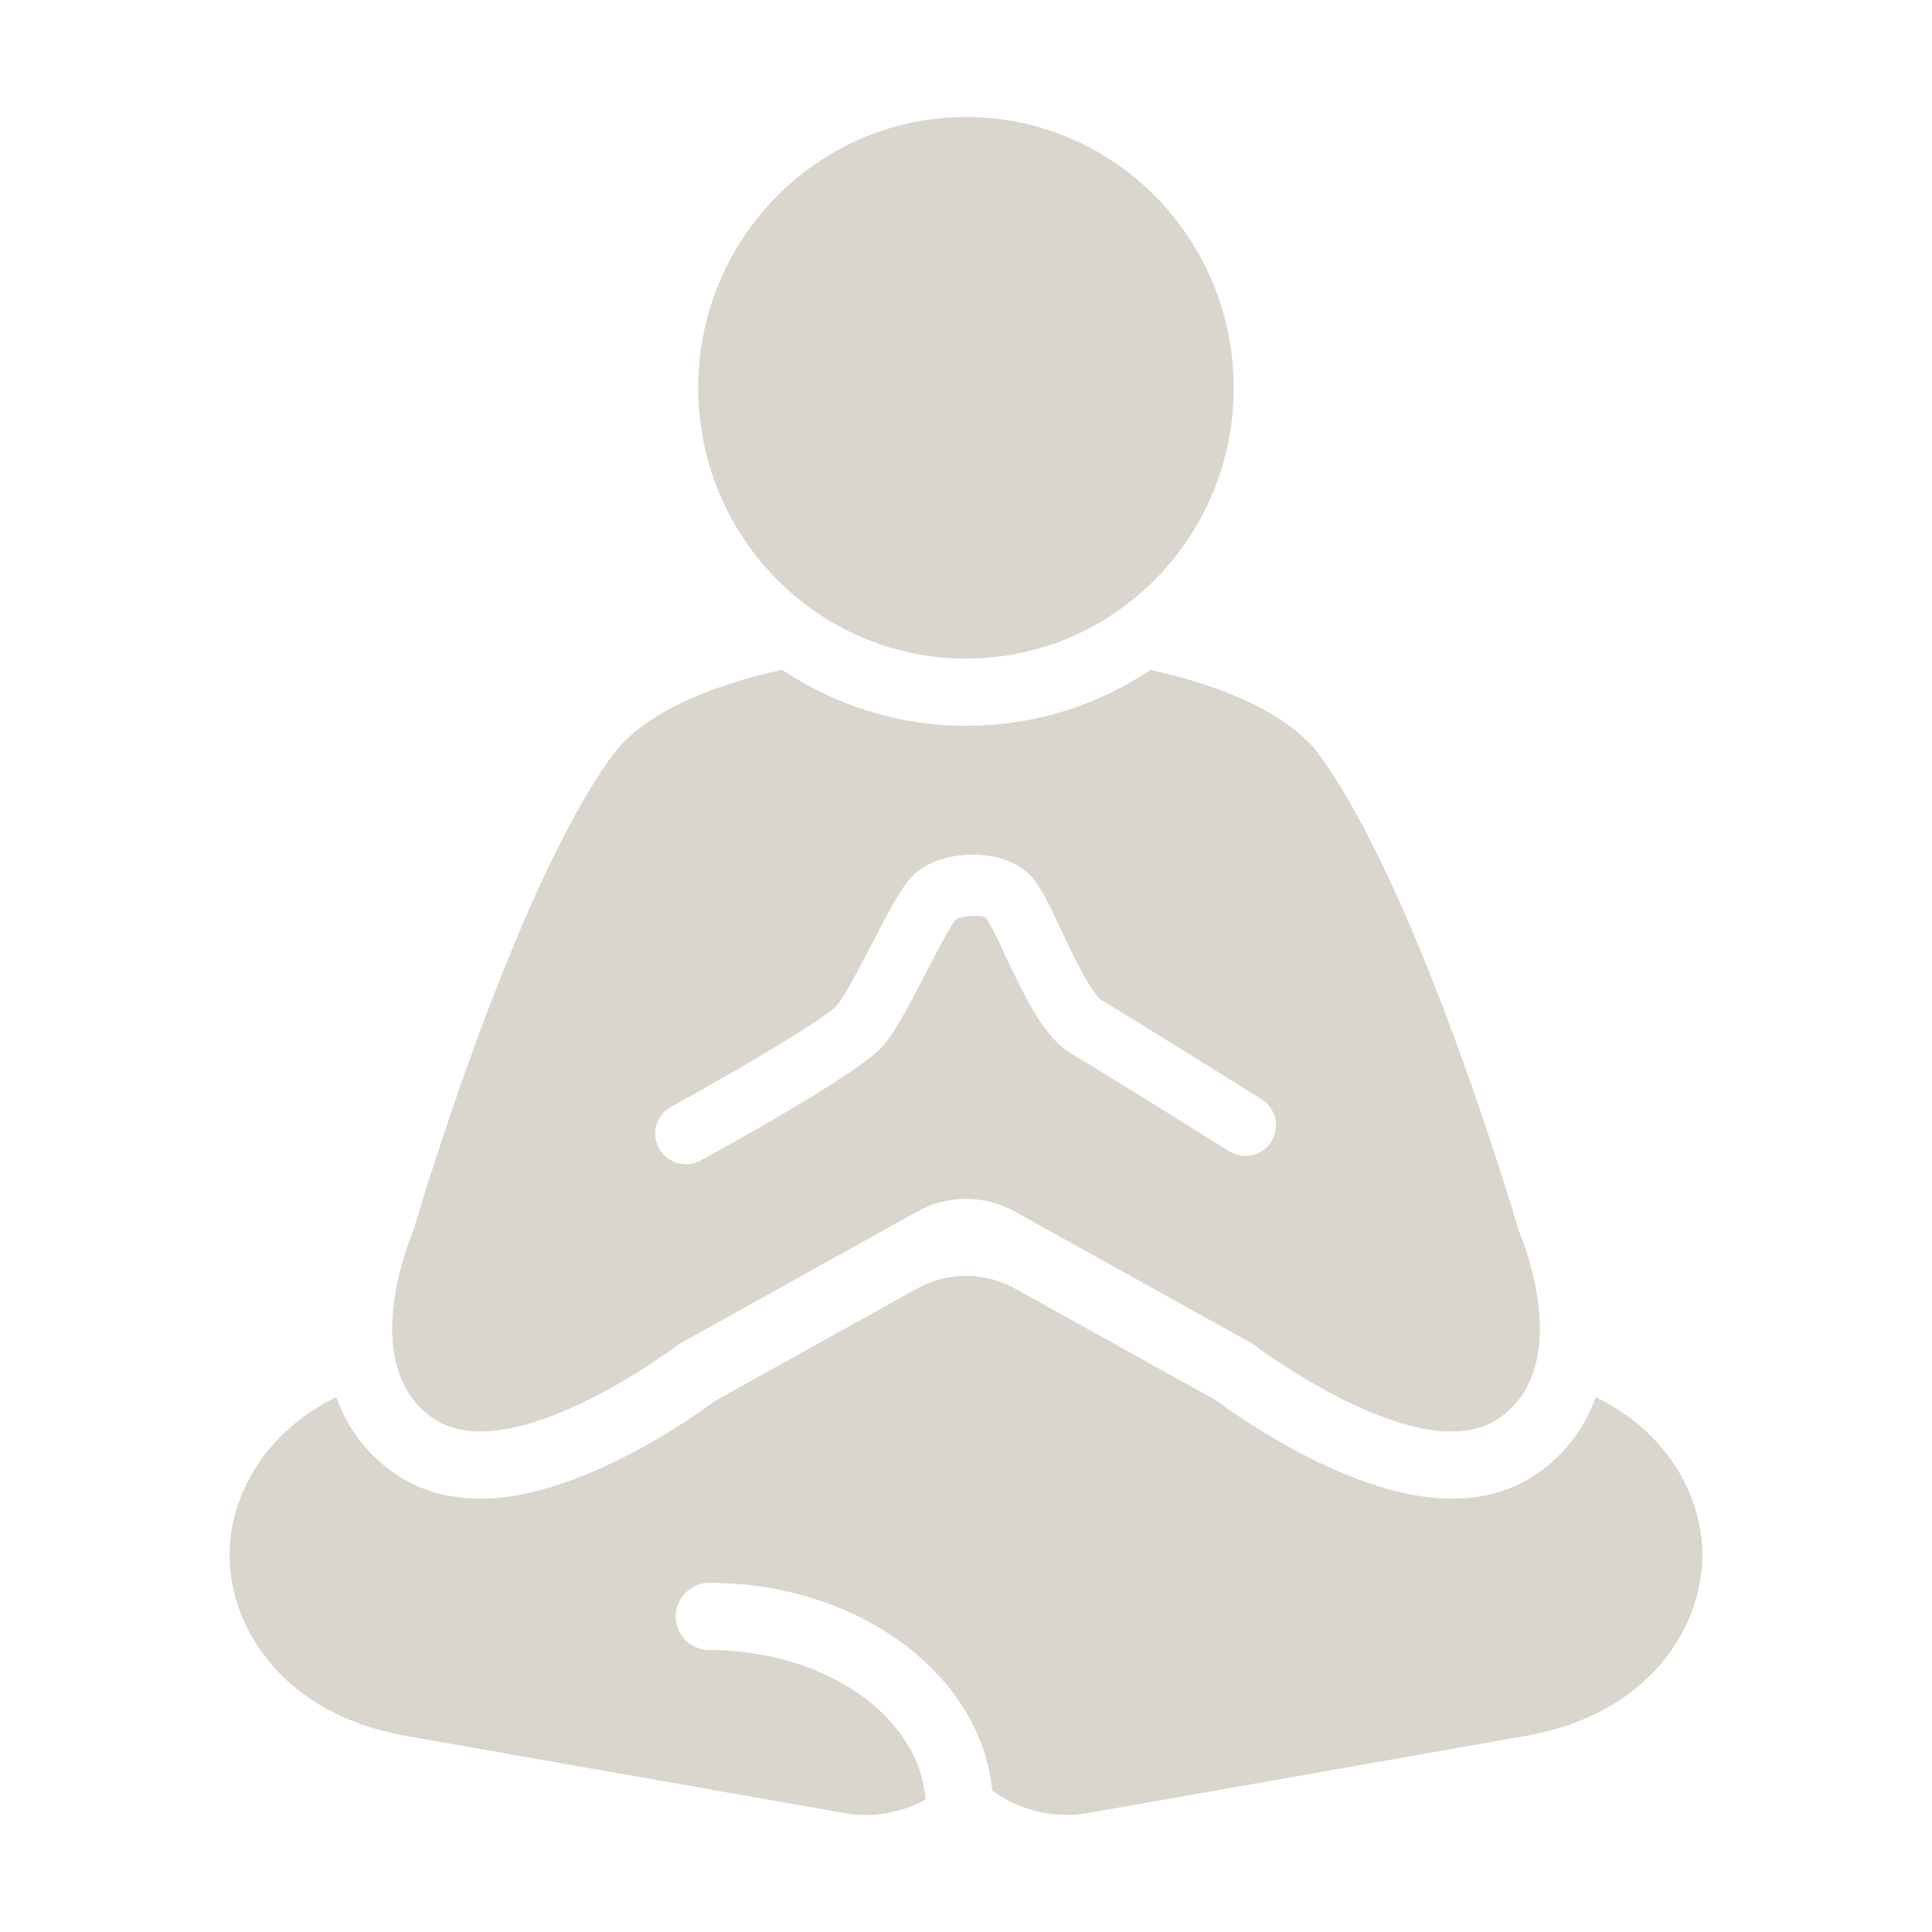
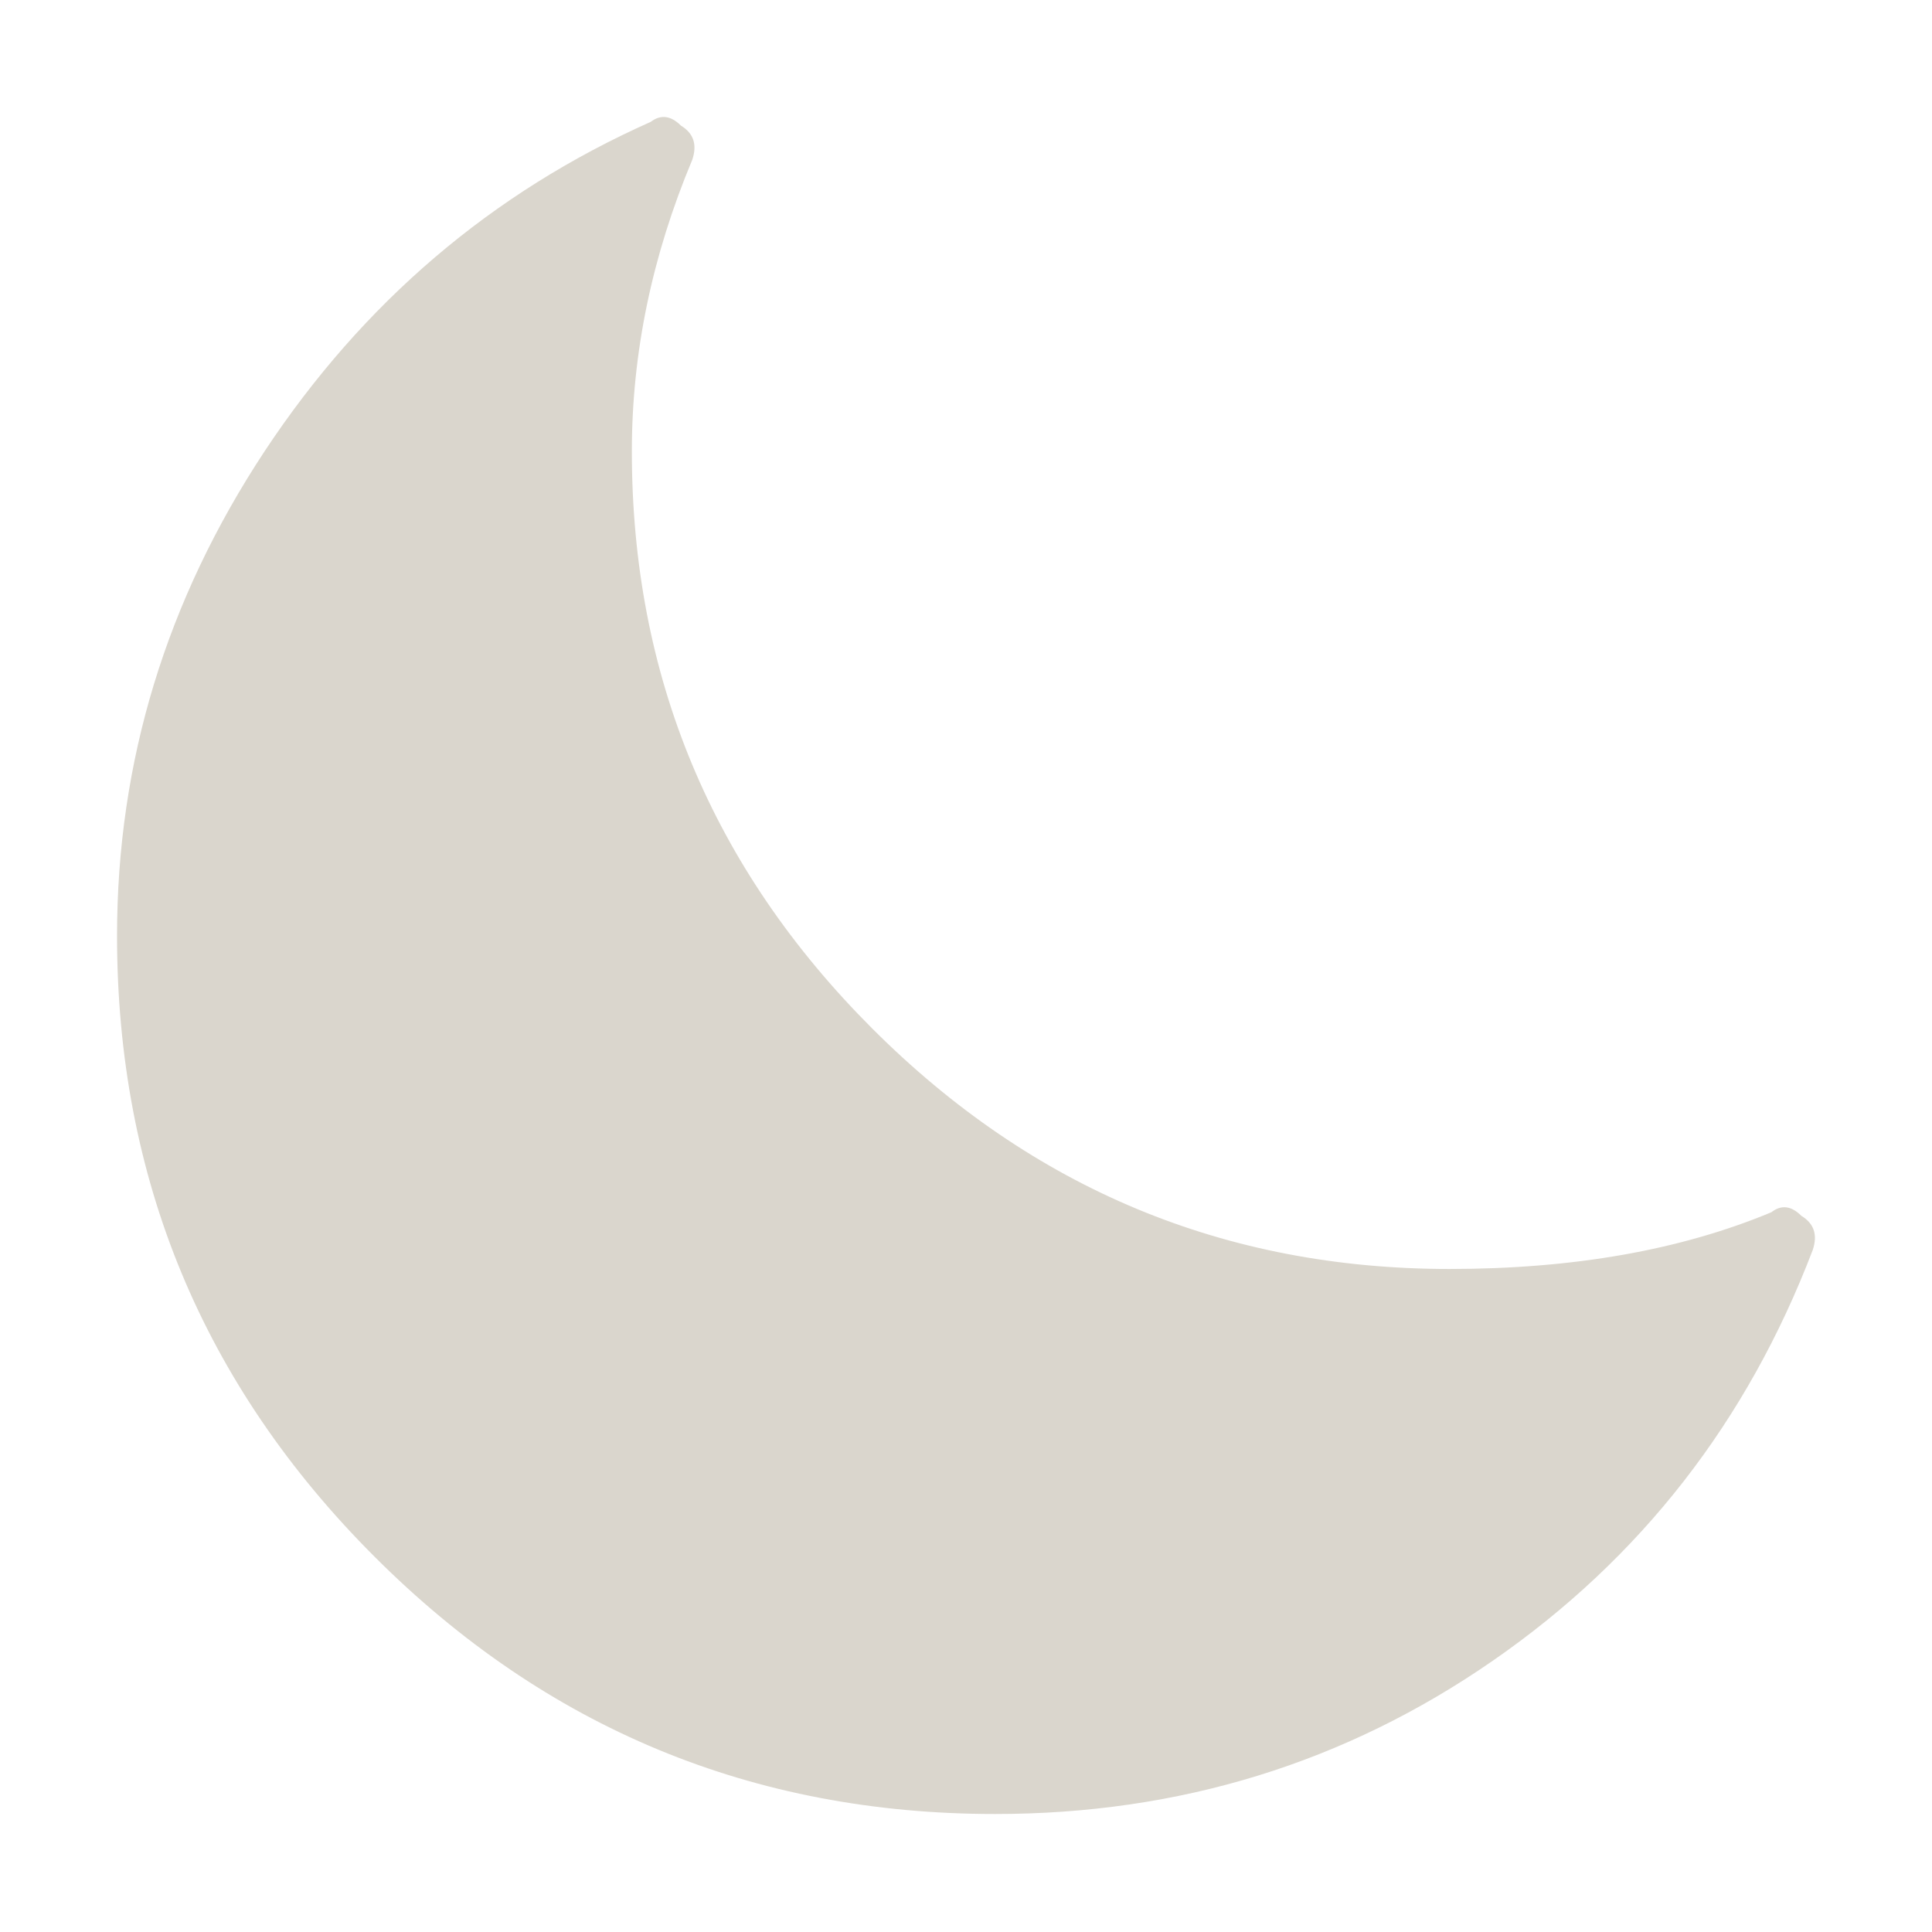
- <svg xmlns="http://www.w3.org/2000/svg" t="1787034932298" class="icon" viewBox="0 0 1024 1024" version="1.1" p-id="3676" width="48" height="48">
-   <path d="M512.086 349.077c78.298 0 141.851-64.318 141.791-143.576C653.878 126.288 590.309 62 512.071 62c-78.433 0.06-142.016 64.318-141.986 143.561 0.015 79.258 63.598 143.516 142.001 143.516m333.681 391.37a81.583 81.583 0 0 1-30.704 40.304c-12.81 9.045-28.259 13.575-45.749 13.575-51.239 0-111.102-41.984-124.662-52.034l-106.707-59.338a53.549 53.549 0 0 0-51.884 0l-106.737 59.353c-13.56 10.065-73.393 52.019-124.662 52.019-17.49 0-32.924-4.545-45.779-13.575a81.913 81.913 0 0 1-30.674-40.304C138.986 759.752 121.122 794.641 121.692 825.69c0.72 38.939 29.894 83.233 93.403 94.363l232.344 40.919a65.818 65.818 0 0 0 43.124-7.125c-3.15-44.084-53.264-79.303-114.612-79.303a17.82 17.82 0 0 1-17.805-17.85c0-9.72 7.965-17.76 17.805-17.76 79.108 0 143.936 48.599 149.936 110.082a66.163 66.163 0 0 0 50.729 11.94l232.224-40.919c63.523-11.13 92.698-55.409 93.433-94.378 0.615-31.004-17.235-65.893-56.504-85.213" fill="#DAD6CD" p-id="3677" />
-   <path d="M805.029 652.519s-51.629-177.445-105.237-251.723c-15.495-21.449-49.019-36.689-89.983-45.764a174.595 174.595 0 0 1-97.737 29.654c-36.074 0-69.583-11.025-97.632-29.684-41.099 9.045-74.683 24.314-90.223 45.794-53.654 74.263-105.207 251.723-105.207 251.723s-30.944 70.213 10.305 99.057c41.249 28.859 130.632-39.209 130.632-39.209l126.117-70.168c16.125-9 35.759-9 51.884 0l126.132 70.168s89.293 68.068 130.602 39.209c41.264-28.844 10.35-99.057 10.35-99.057m-131.202-47.489a16.17 16.17 0 0 1-22.394 5.115c-0.675-0.375-67.243-42.074-83.398-51.554-13.74-8.055-23.279-26.744-35.309-52.304-3.42-7.365-8.145-17.43-10.2-19.859-2.58-1.65-13.11-1.29-16.11 1.08-2.55 2.895-10.245 17.745-15.33 27.524-9.945 19.139-16.89 32.279-23.189 39.479-11.46 13.155-71.008 46.574-96.132 60.343a16.245 16.245 0 1 1-15.6-28.484c37.049-20.354 80.968-46.529 87.238-53.264 4.155-4.77 12.63-21.074 18.81-32.999 9.99-19.304 15.93-30.524 21.704-36.089 7.815-7.575 20.789-11.7 34.754-10.95 12.315 0.645 22.544 5.055 28.754 12.45 4.785 5.7 9.165 15.075 14.745 26.939 5.235 11.19 16.155 34.499 22.259 38.069 16.575 9.72 81.448 50.354 84.208 52.064 7.65 4.8 9.945 14.82 5.19 22.439" fill="#DAD6CD" p-id="3678" />
+ <svg xmlns="http://www.w3.org/2000/svg" t="1780994000625" class="icon" viewBox="0 0 1024 1024" version="1.1" p-id="4085" id="mx_n_1780994000626" width="24" height="24">
+   <path d="M527.479 961.46c-128.42 0-238.031-45.446-329.013-136.429C107.483 734.048 62.036 624.347 62.036 496.018c0-92.333 26.098-177.826 78.204-256.839 52.196-78.924 120.41-137.059 204.643-174.586 5.31-4.05 10.709-3.33 16.019 1.98 6.659 4.05 8.729 9.989 6.03 18.089C345.603 135.597 334.894 186.983 334.894 239.179c0 119.06 42.477 221.022 127.43 305.975 84.953 84.953 186.915 127.43 305.975 127.43 65.515 0 122.39-9.989 170.536-30.058C944.145 638.386 949.455 639.106 954.764 644.416c6.659 4.05 8.729 9.989 6.03 18.089C926.056 753.487 869.541 826.021 791.247 880.197 713.044 934.372 625.121 961.46 527.479 961.46z" p-id="4086" fill="#DAD6CD" />
</svg>
